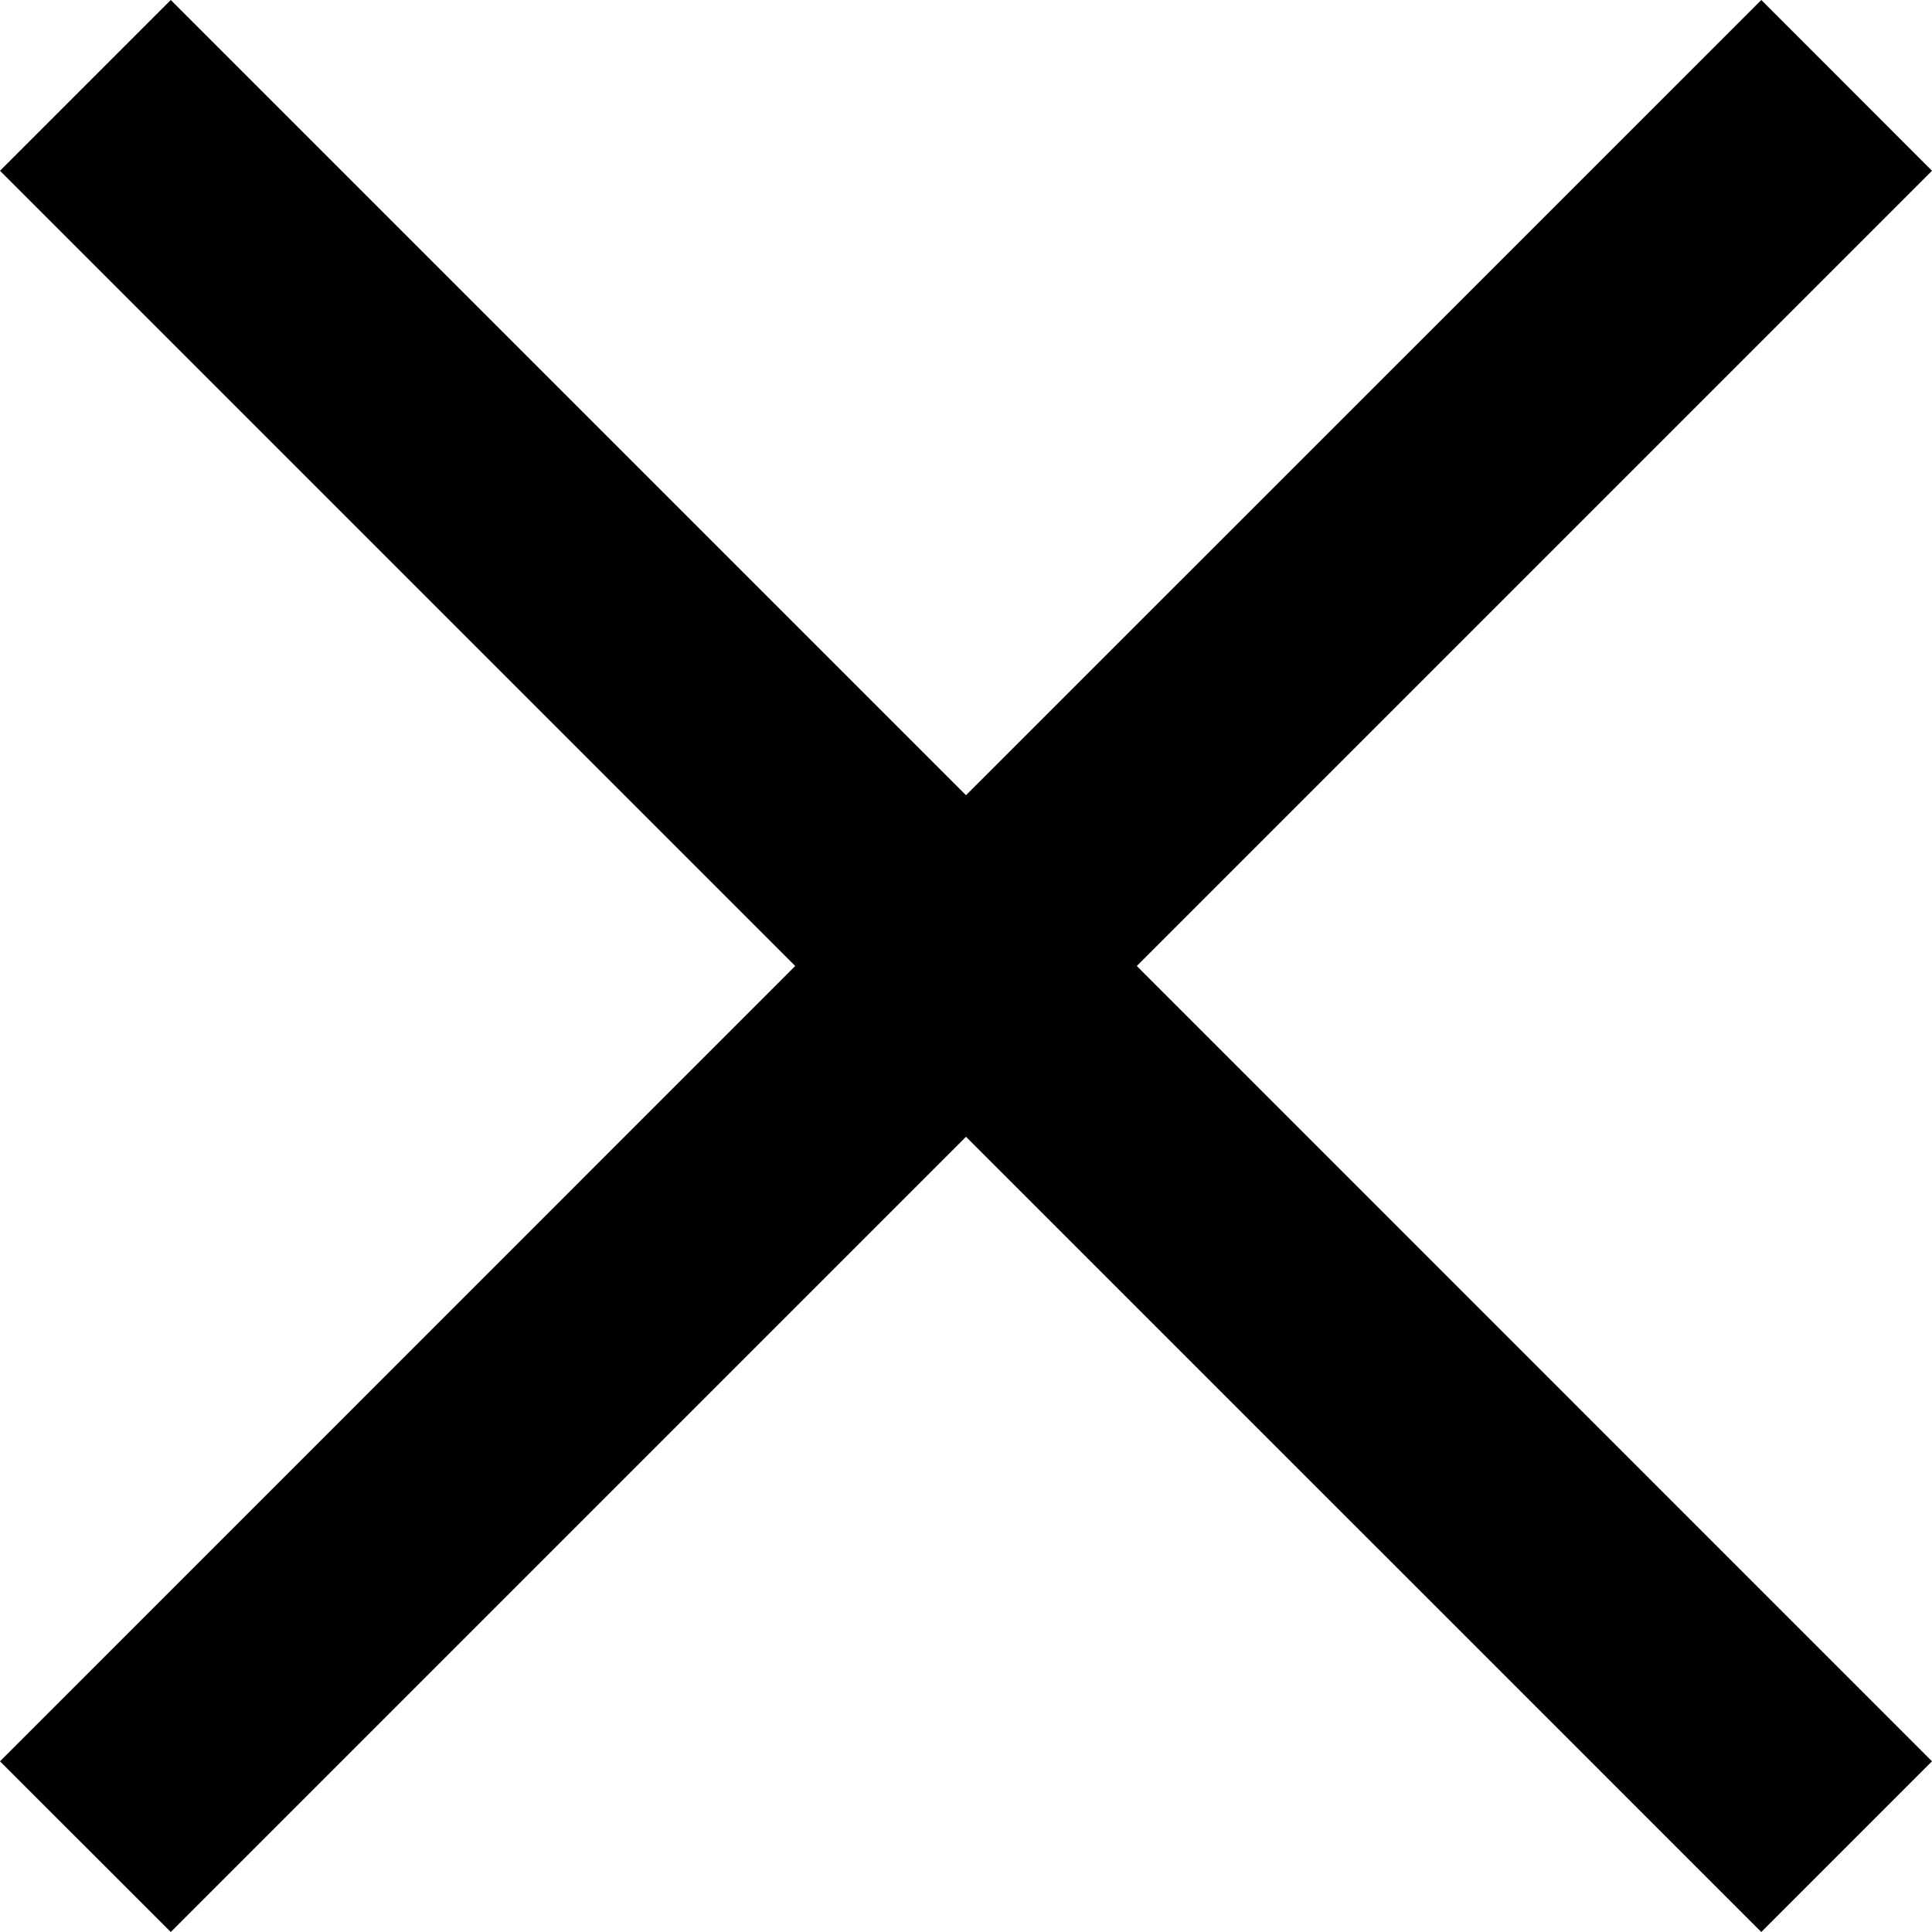
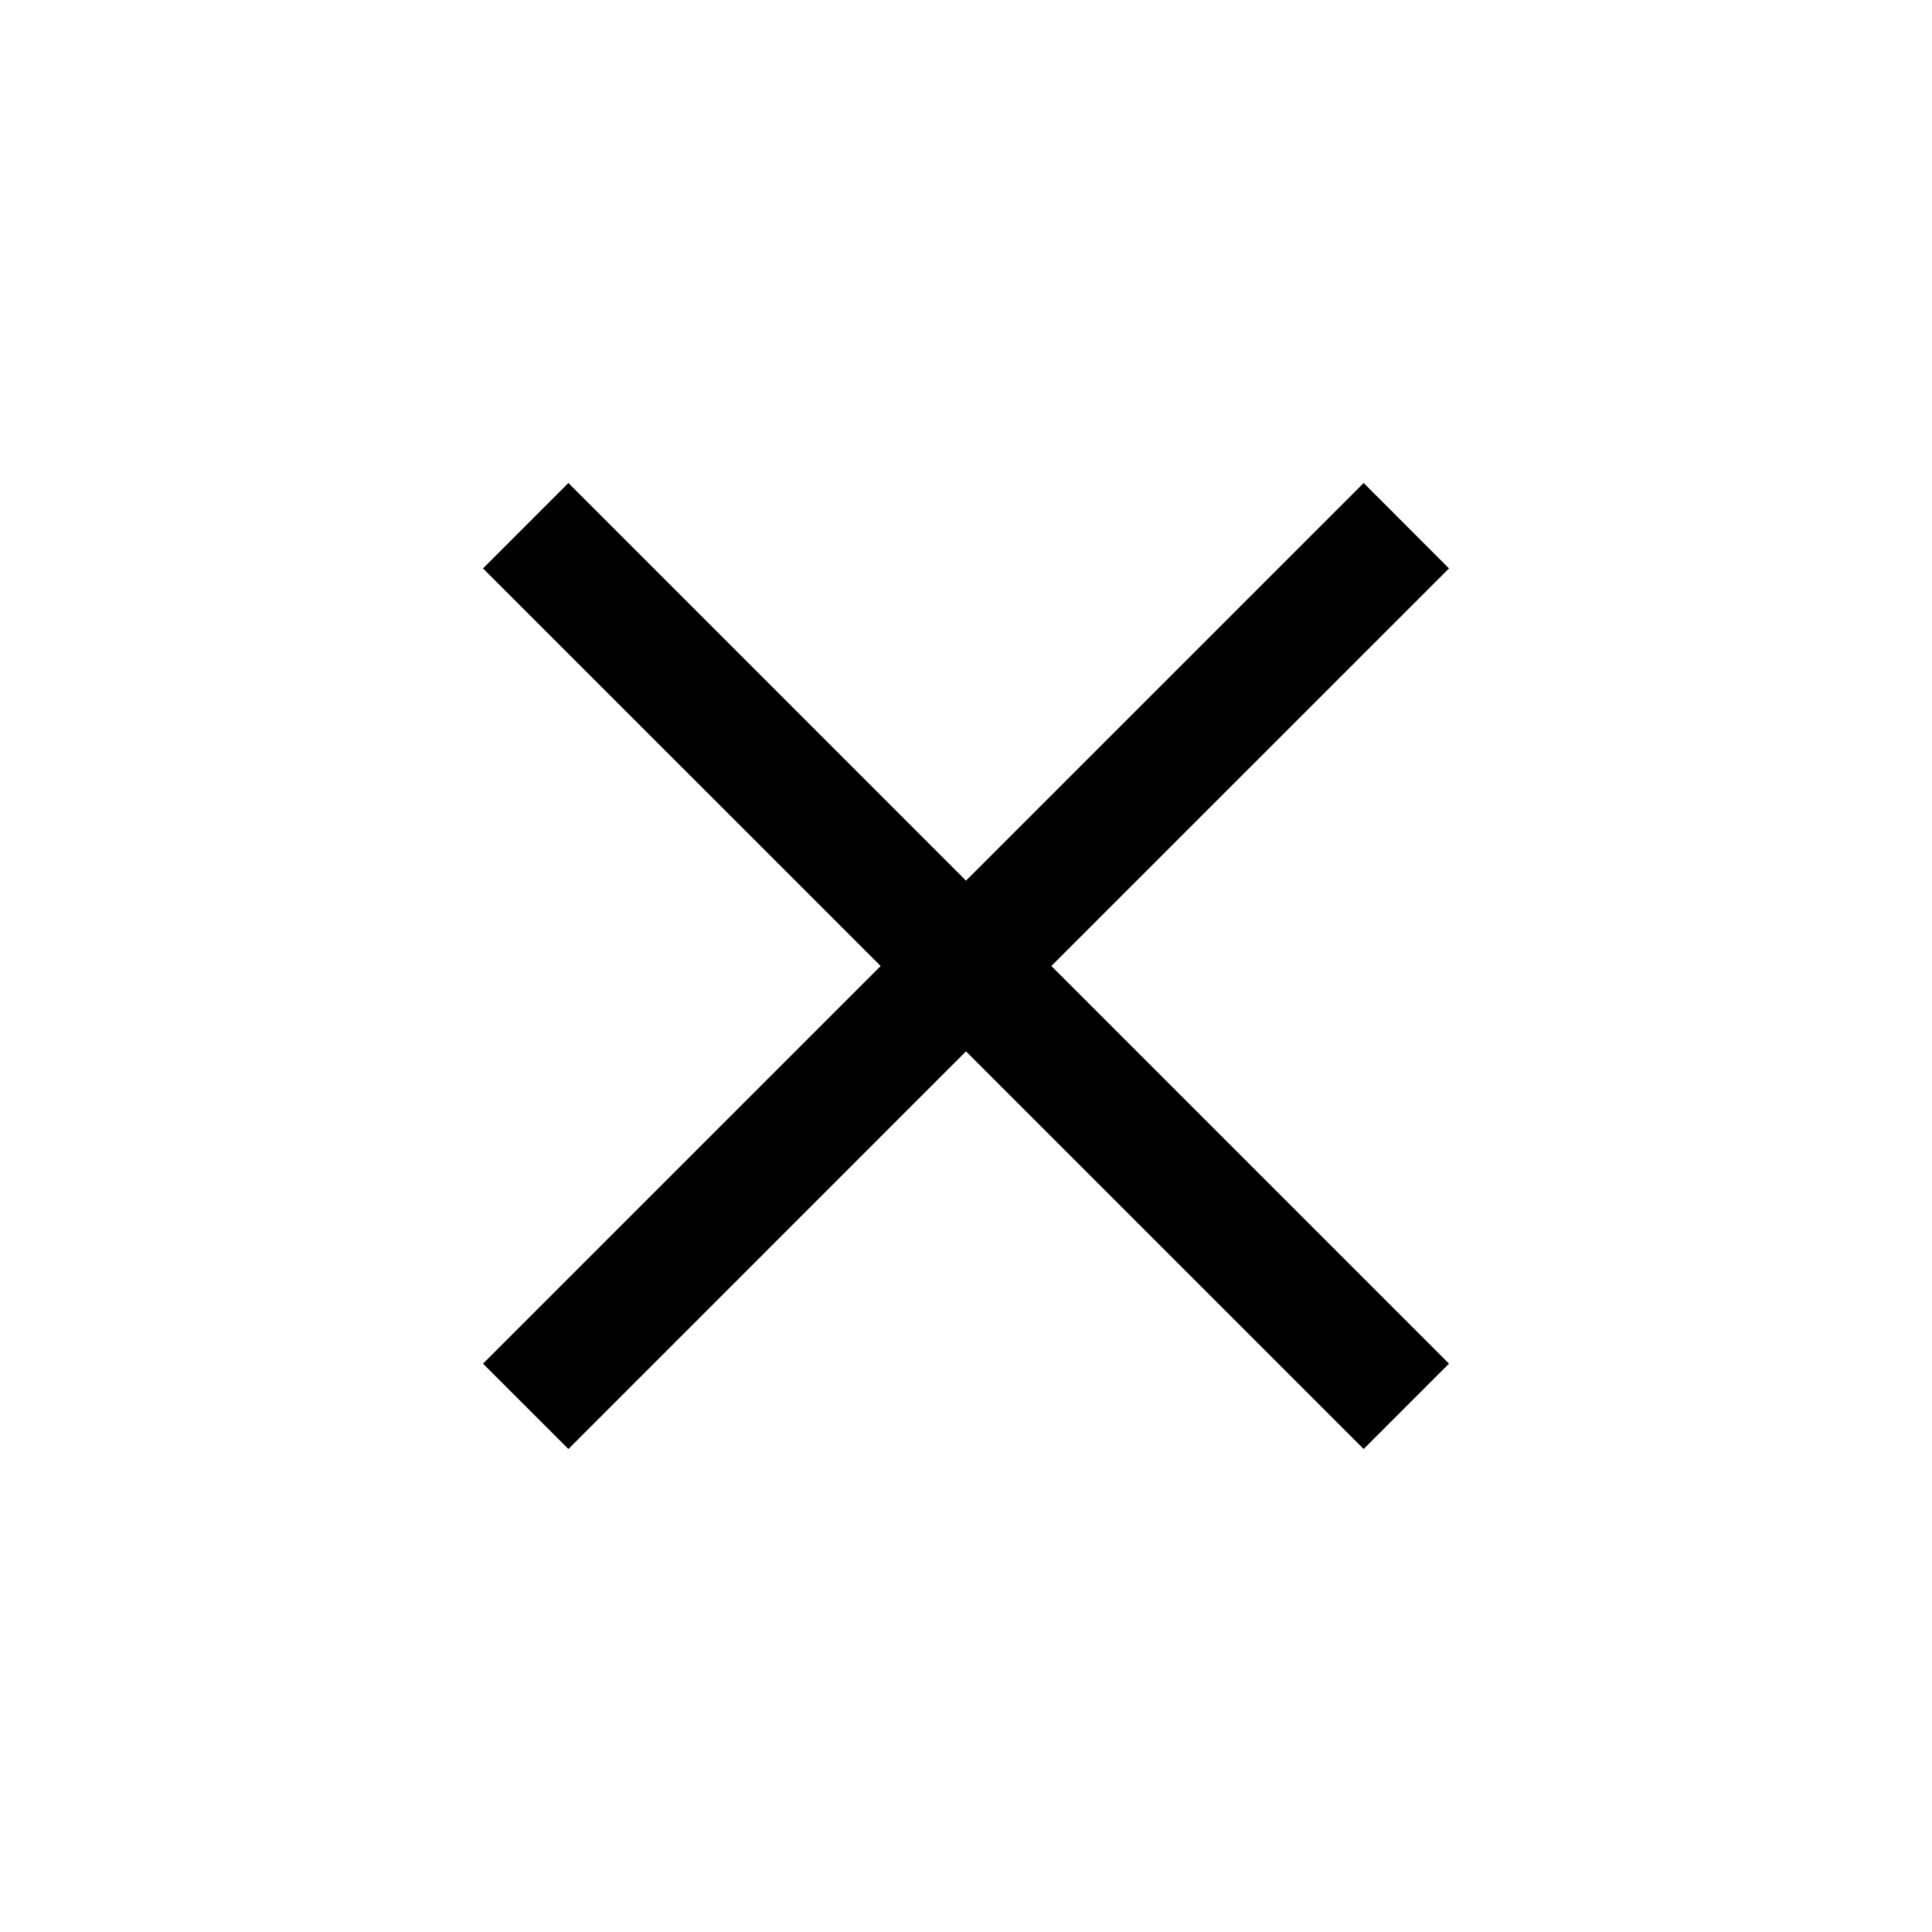
- <svg xmlns="http://www.w3.org/2000/svg" width="20" height="20" viewBox="0 0 20 20" fill="none">
-   <path d="M11.768 10L20 1.768L18.233 0L10 8.232L1.768 0L0 1.768L8.232 10L0 18.233L1.768 20L10 11.768L18.233 20L20 18.233L11.768 10Z" fill="black" />
+ <svg xmlns="http://www.w3.org/2000/svg" width="40" height="40" viewBox="0 0 40 40" fill="none">
+   <g id="carbon:close">
+     <path id="Vector" d="M21.767 20L30 11.768L28.233 10L20 18.233L11.768 10L10 11.768L18.233 20L10 28.233L11.768 30L20 21.767L28.233 30L30 28.233L21.767 20Z" fill="black" />
+   </g>
</svg>
